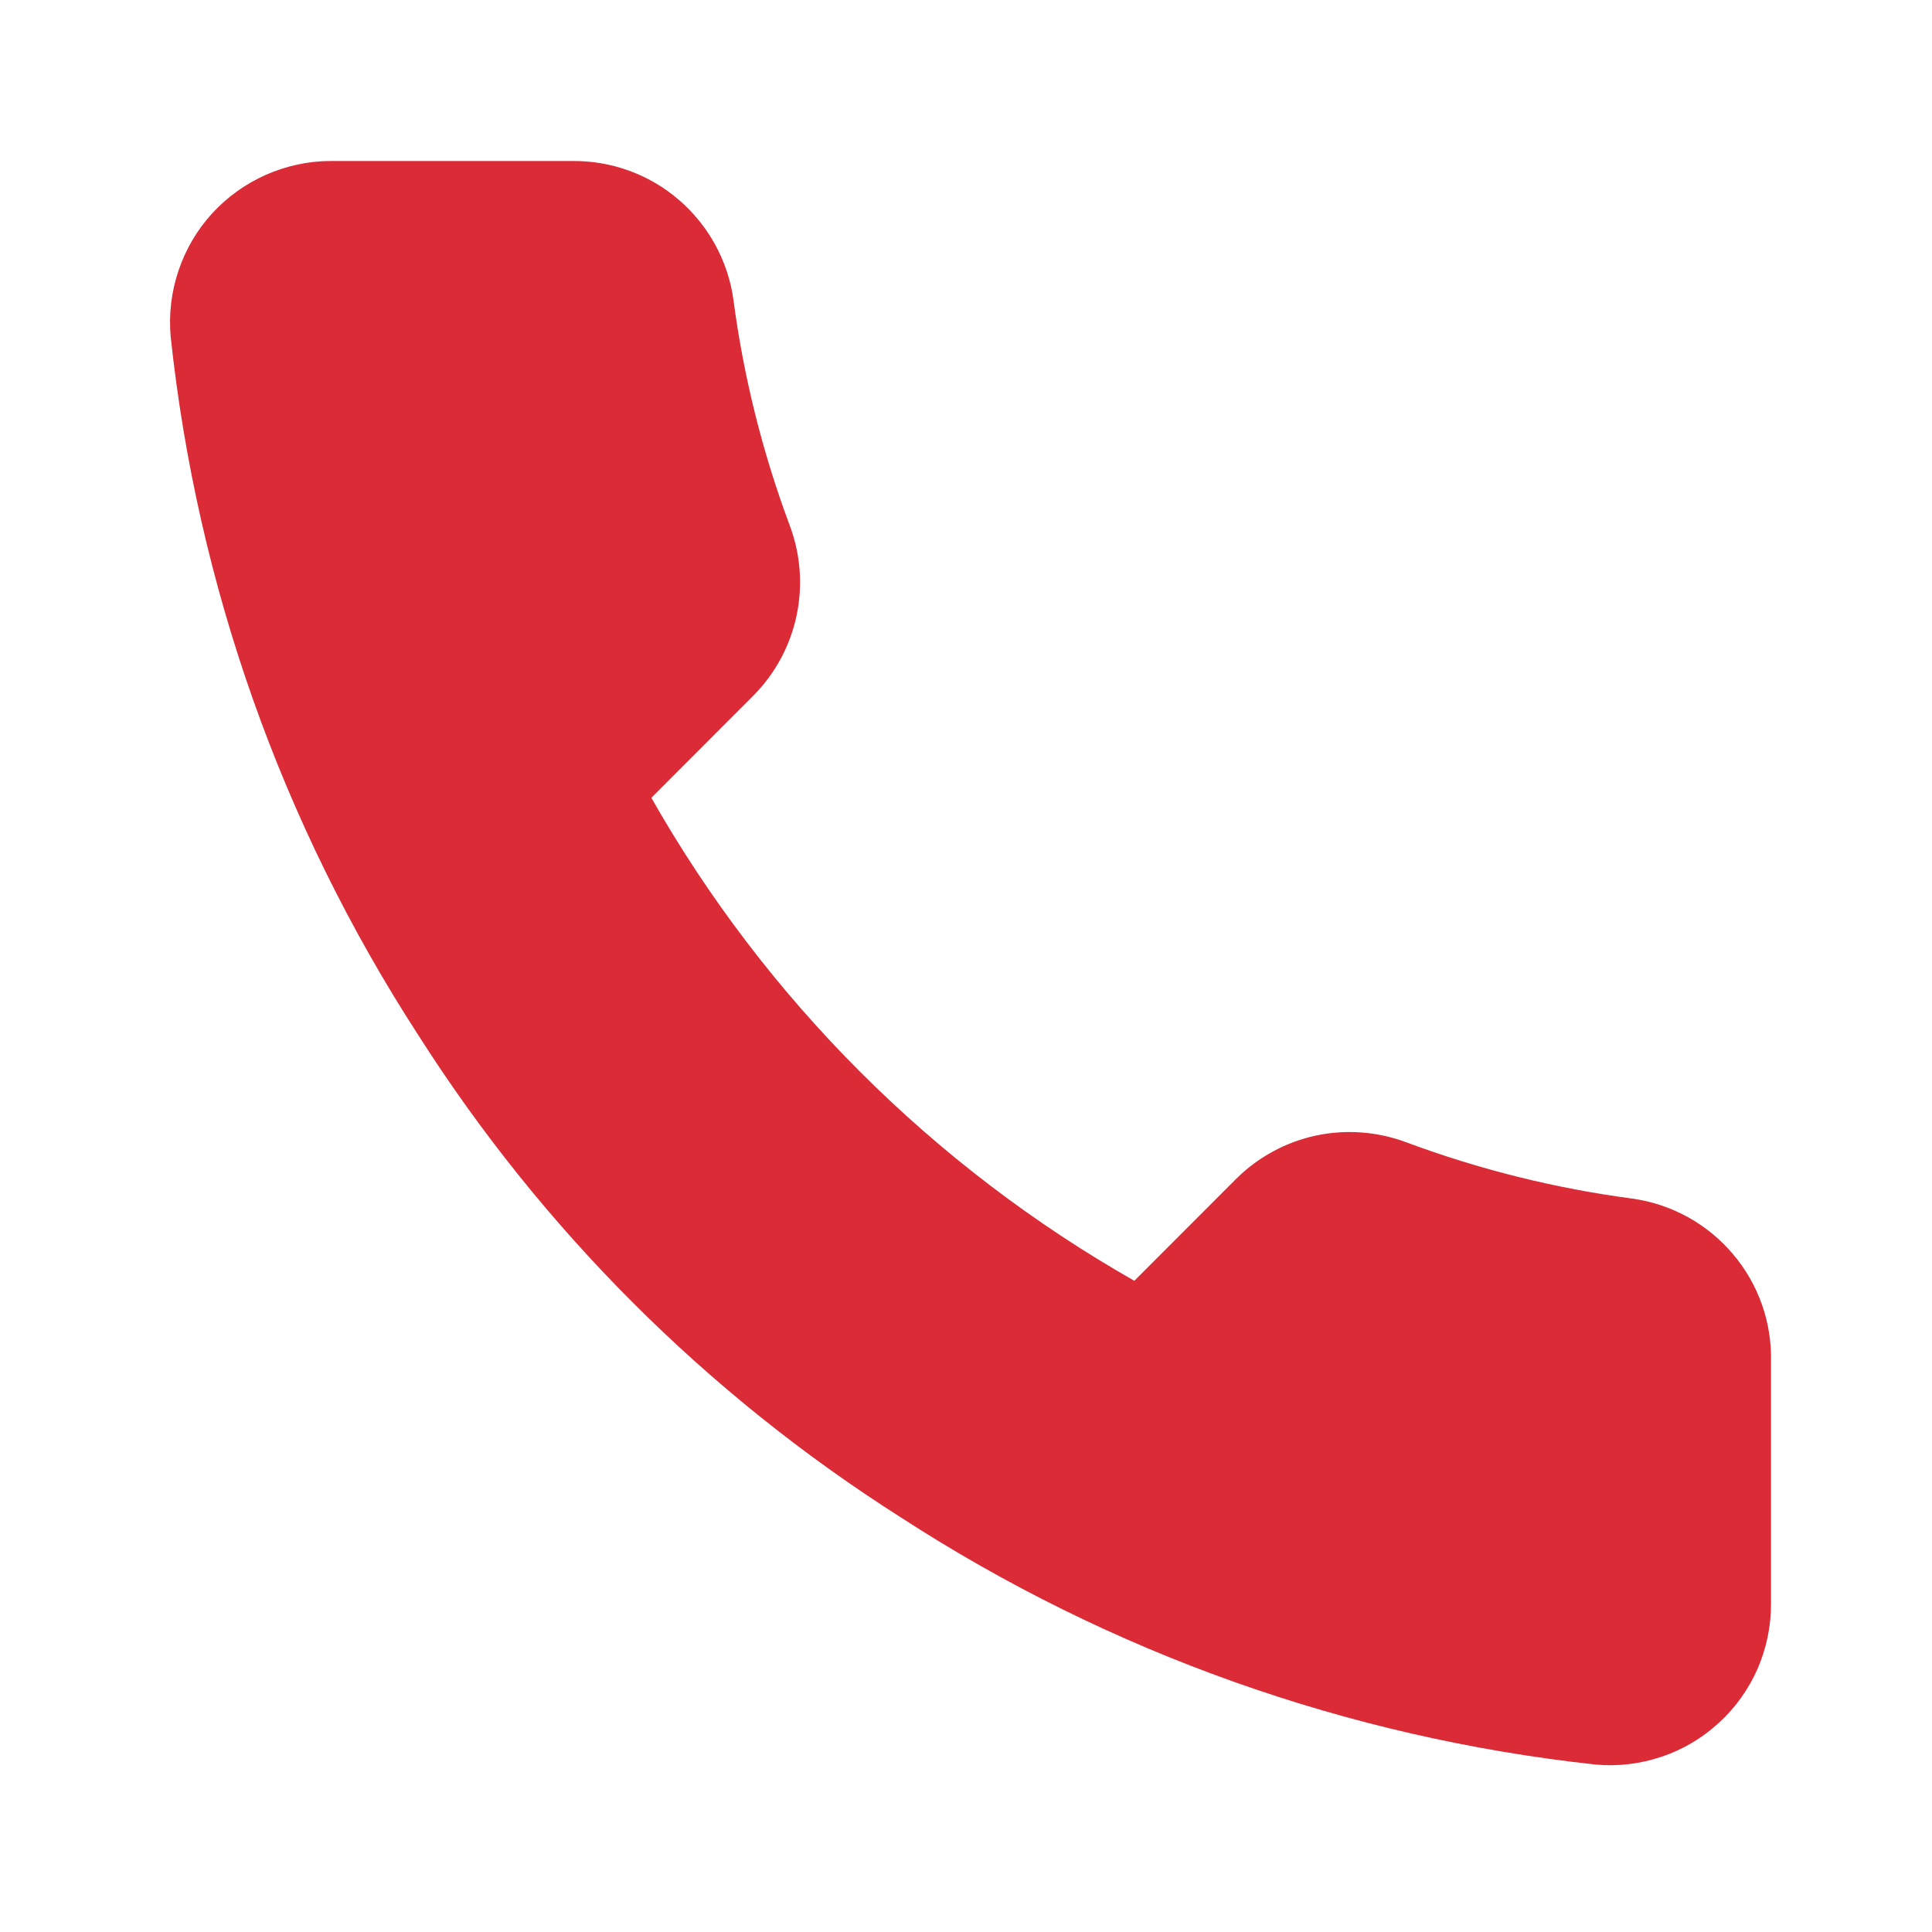
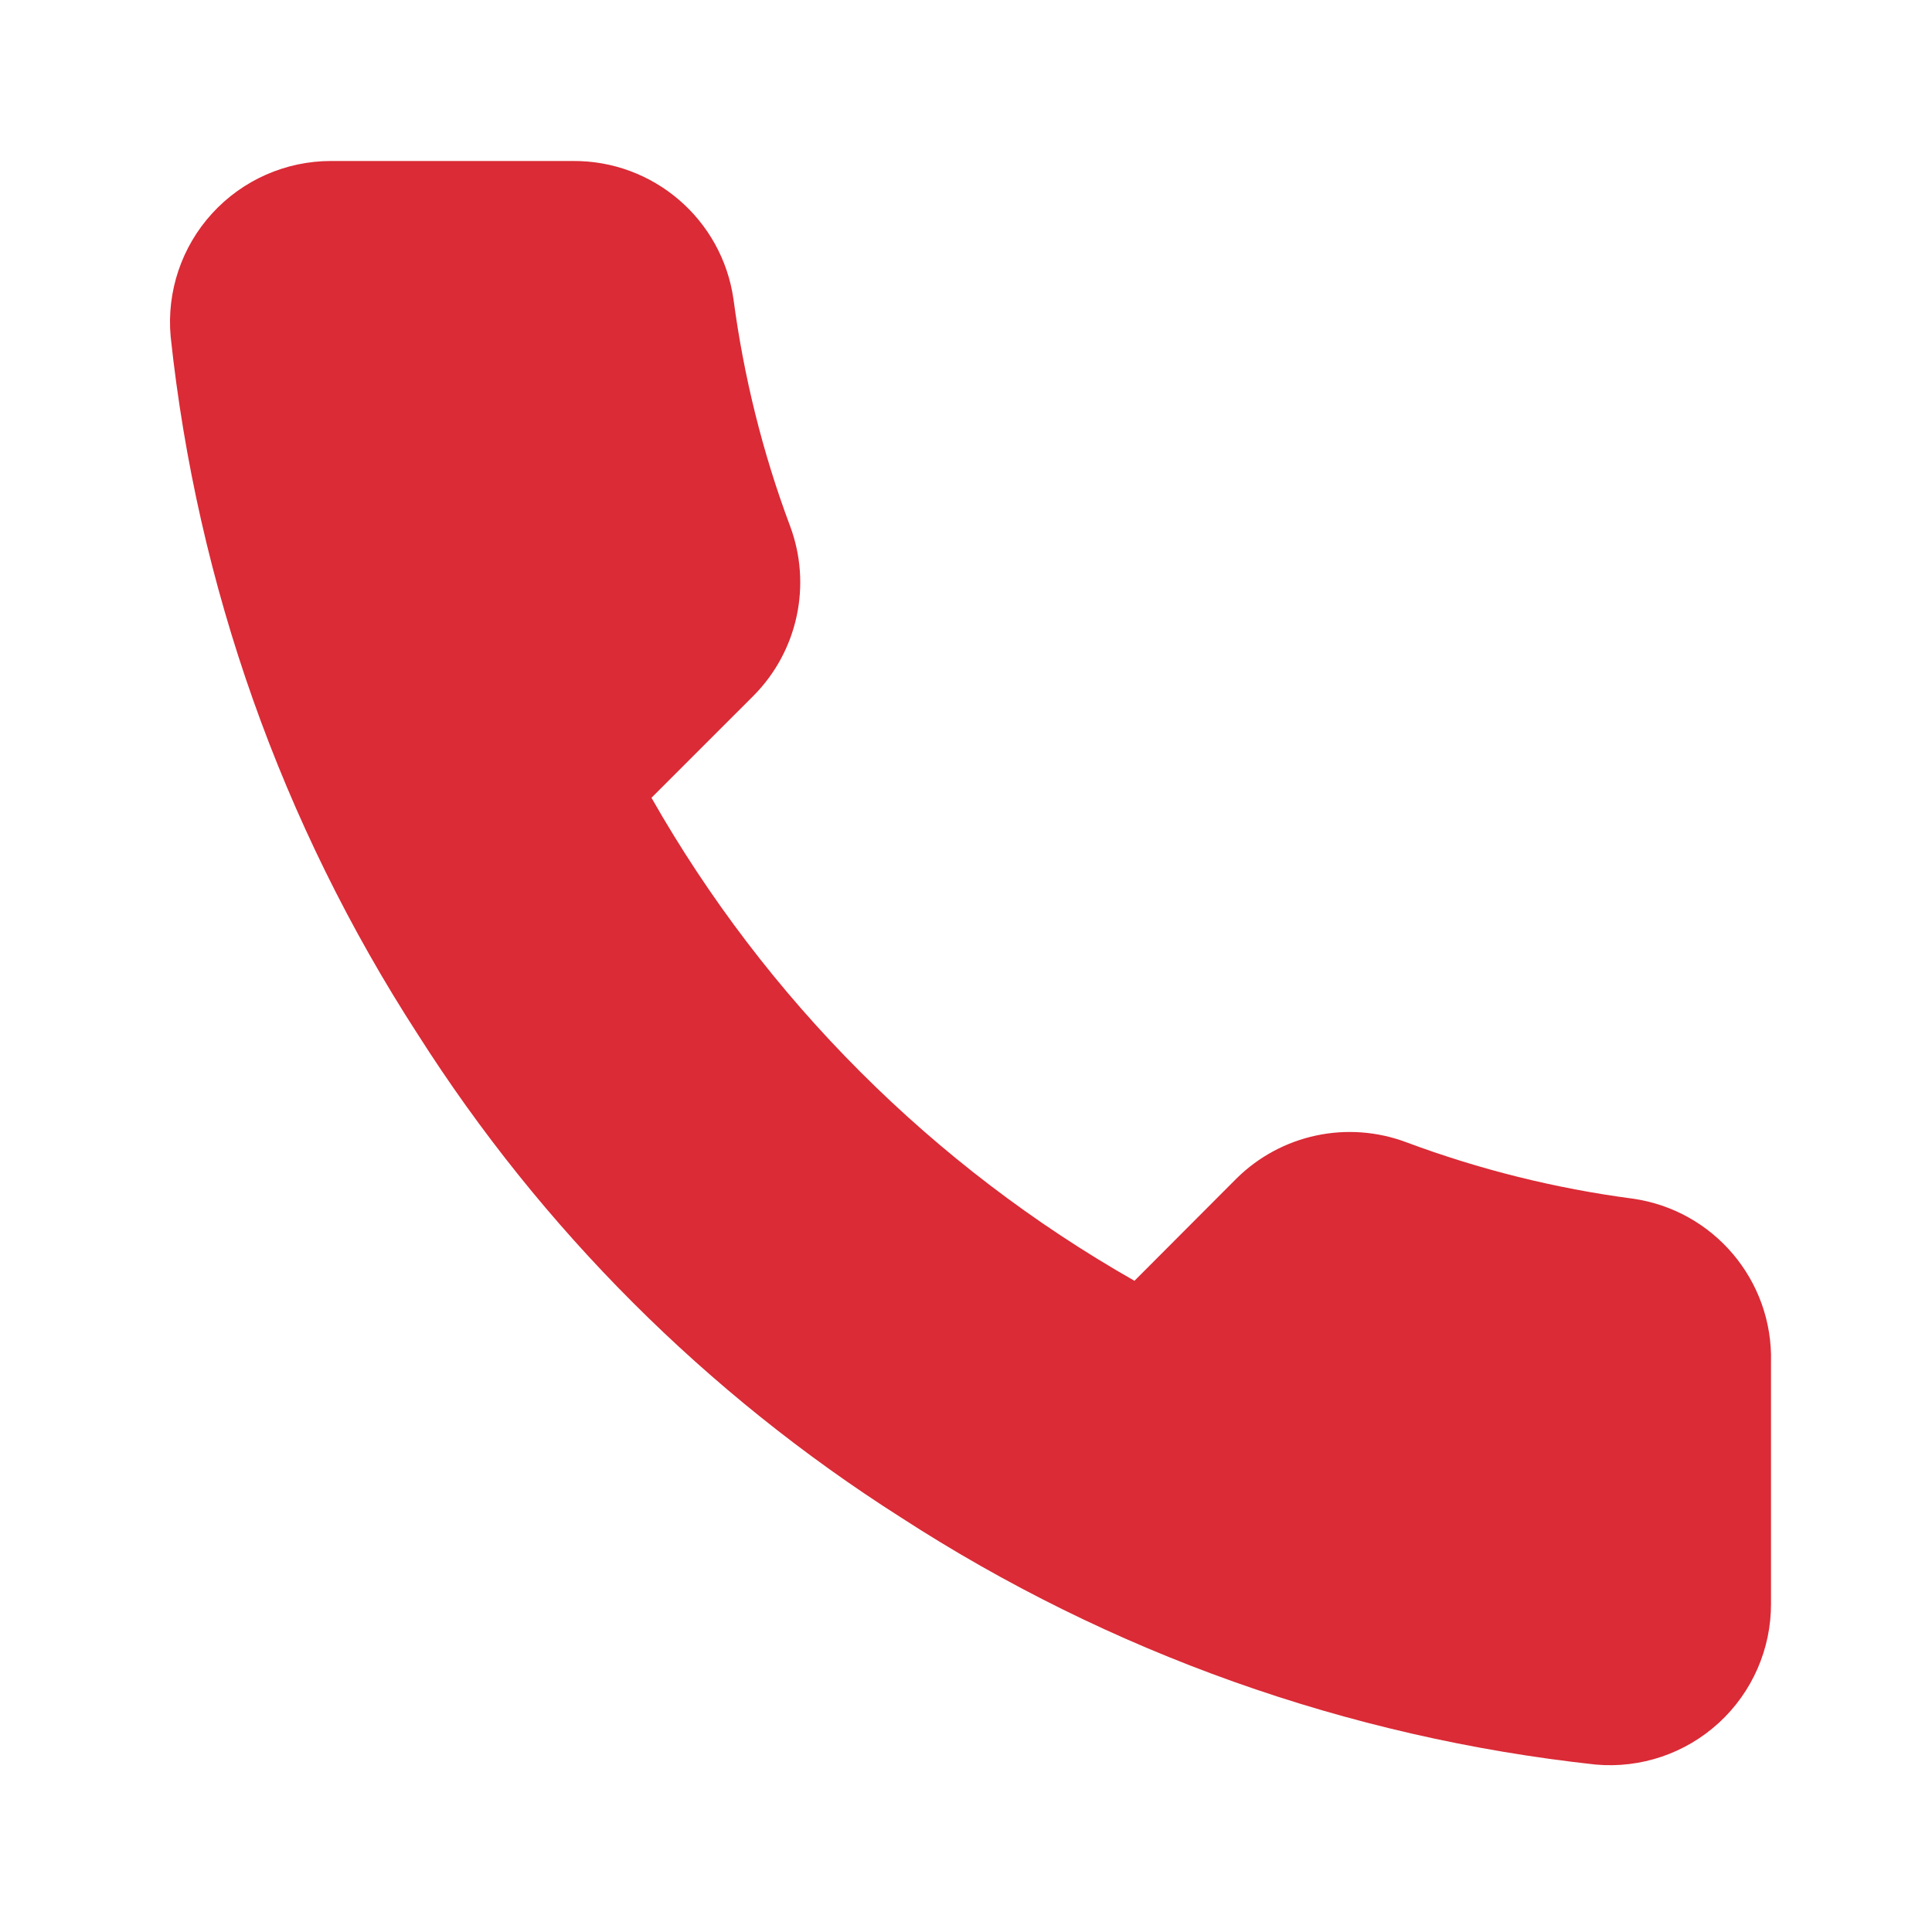
- <svg xmlns="http://www.w3.org/2000/svg" width="15" height="15" viewBox="0 0 15 15" fill="none">
-   <path d="M13.75 10.575V12.45C13.751 12.624 13.715 12.796 13.646 12.956C13.576 13.115 13.474 13.259 13.345 13.376C13.217 13.494 13.066 13.584 12.901 13.639C12.736 13.695 12.561 13.716 12.388 13.7C10.465 13.491 8.617 12.834 6.994 11.781C5.484 10.822 4.204 9.541 3.244 8.031C2.188 6.401 1.531 4.544 1.325 2.613C1.31 2.44 1.33 2.266 1.386 2.101C1.441 1.937 1.53 1.785 1.647 1.657C1.764 1.529 1.907 1.427 2.065 1.357C2.224 1.287 2.396 1.25 2.569 1.25H4.444C4.747 1.247 5.042 1.354 5.271 1.552C5.501 1.75 5.652 2.025 5.694 2.325C5.773 2.925 5.92 3.514 6.132 4.081C6.216 4.305 6.234 4.548 6.184 4.782C6.134 5.016 6.018 5.23 5.85 5.4L5.057 6.194C5.946 7.759 7.242 9.054 8.807 9.944L9.6 9.15C9.77 8.982 9.985 8.866 10.219 8.816C10.452 8.767 10.695 8.785 10.919 8.869C11.486 9.08 12.075 9.227 12.675 9.306C12.979 9.349 13.256 9.502 13.454 9.736C13.653 9.97 13.758 10.268 13.75 10.575Z" fill="#DA2B36" />
+ <svg xmlns="http://www.w3.org/2000/svg" width="15" height="15" fill="none">
+   <path d="M13.75 10.575v1.875a1.25 1.25 0 0 1-1.362 1.25 12.37 12.37 0 0 1-5.394-1.919c-1.51-.96-2.79-2.24-3.75-3.75a12.369 12.369 0 0 1-1.919-5.418A1.25 1.25 0 0 1 2.57 1.25h1.875a1.25 1.25 0 0 1 1.25 1.075c.08.6.226 1.19.438 1.756a1.25 1.25 0 0 1-.282 1.32l-.793.793a10 10 0 0 0 3.75 3.75L9.6 9.15a1.25 1.25 0 0 1 1.32-.281 8.026 8.026 0 0 0 1.755.437 1.25 1.25 0 0 1 1.075 1.27Z" fill="#DA2B36" />
</svg>
